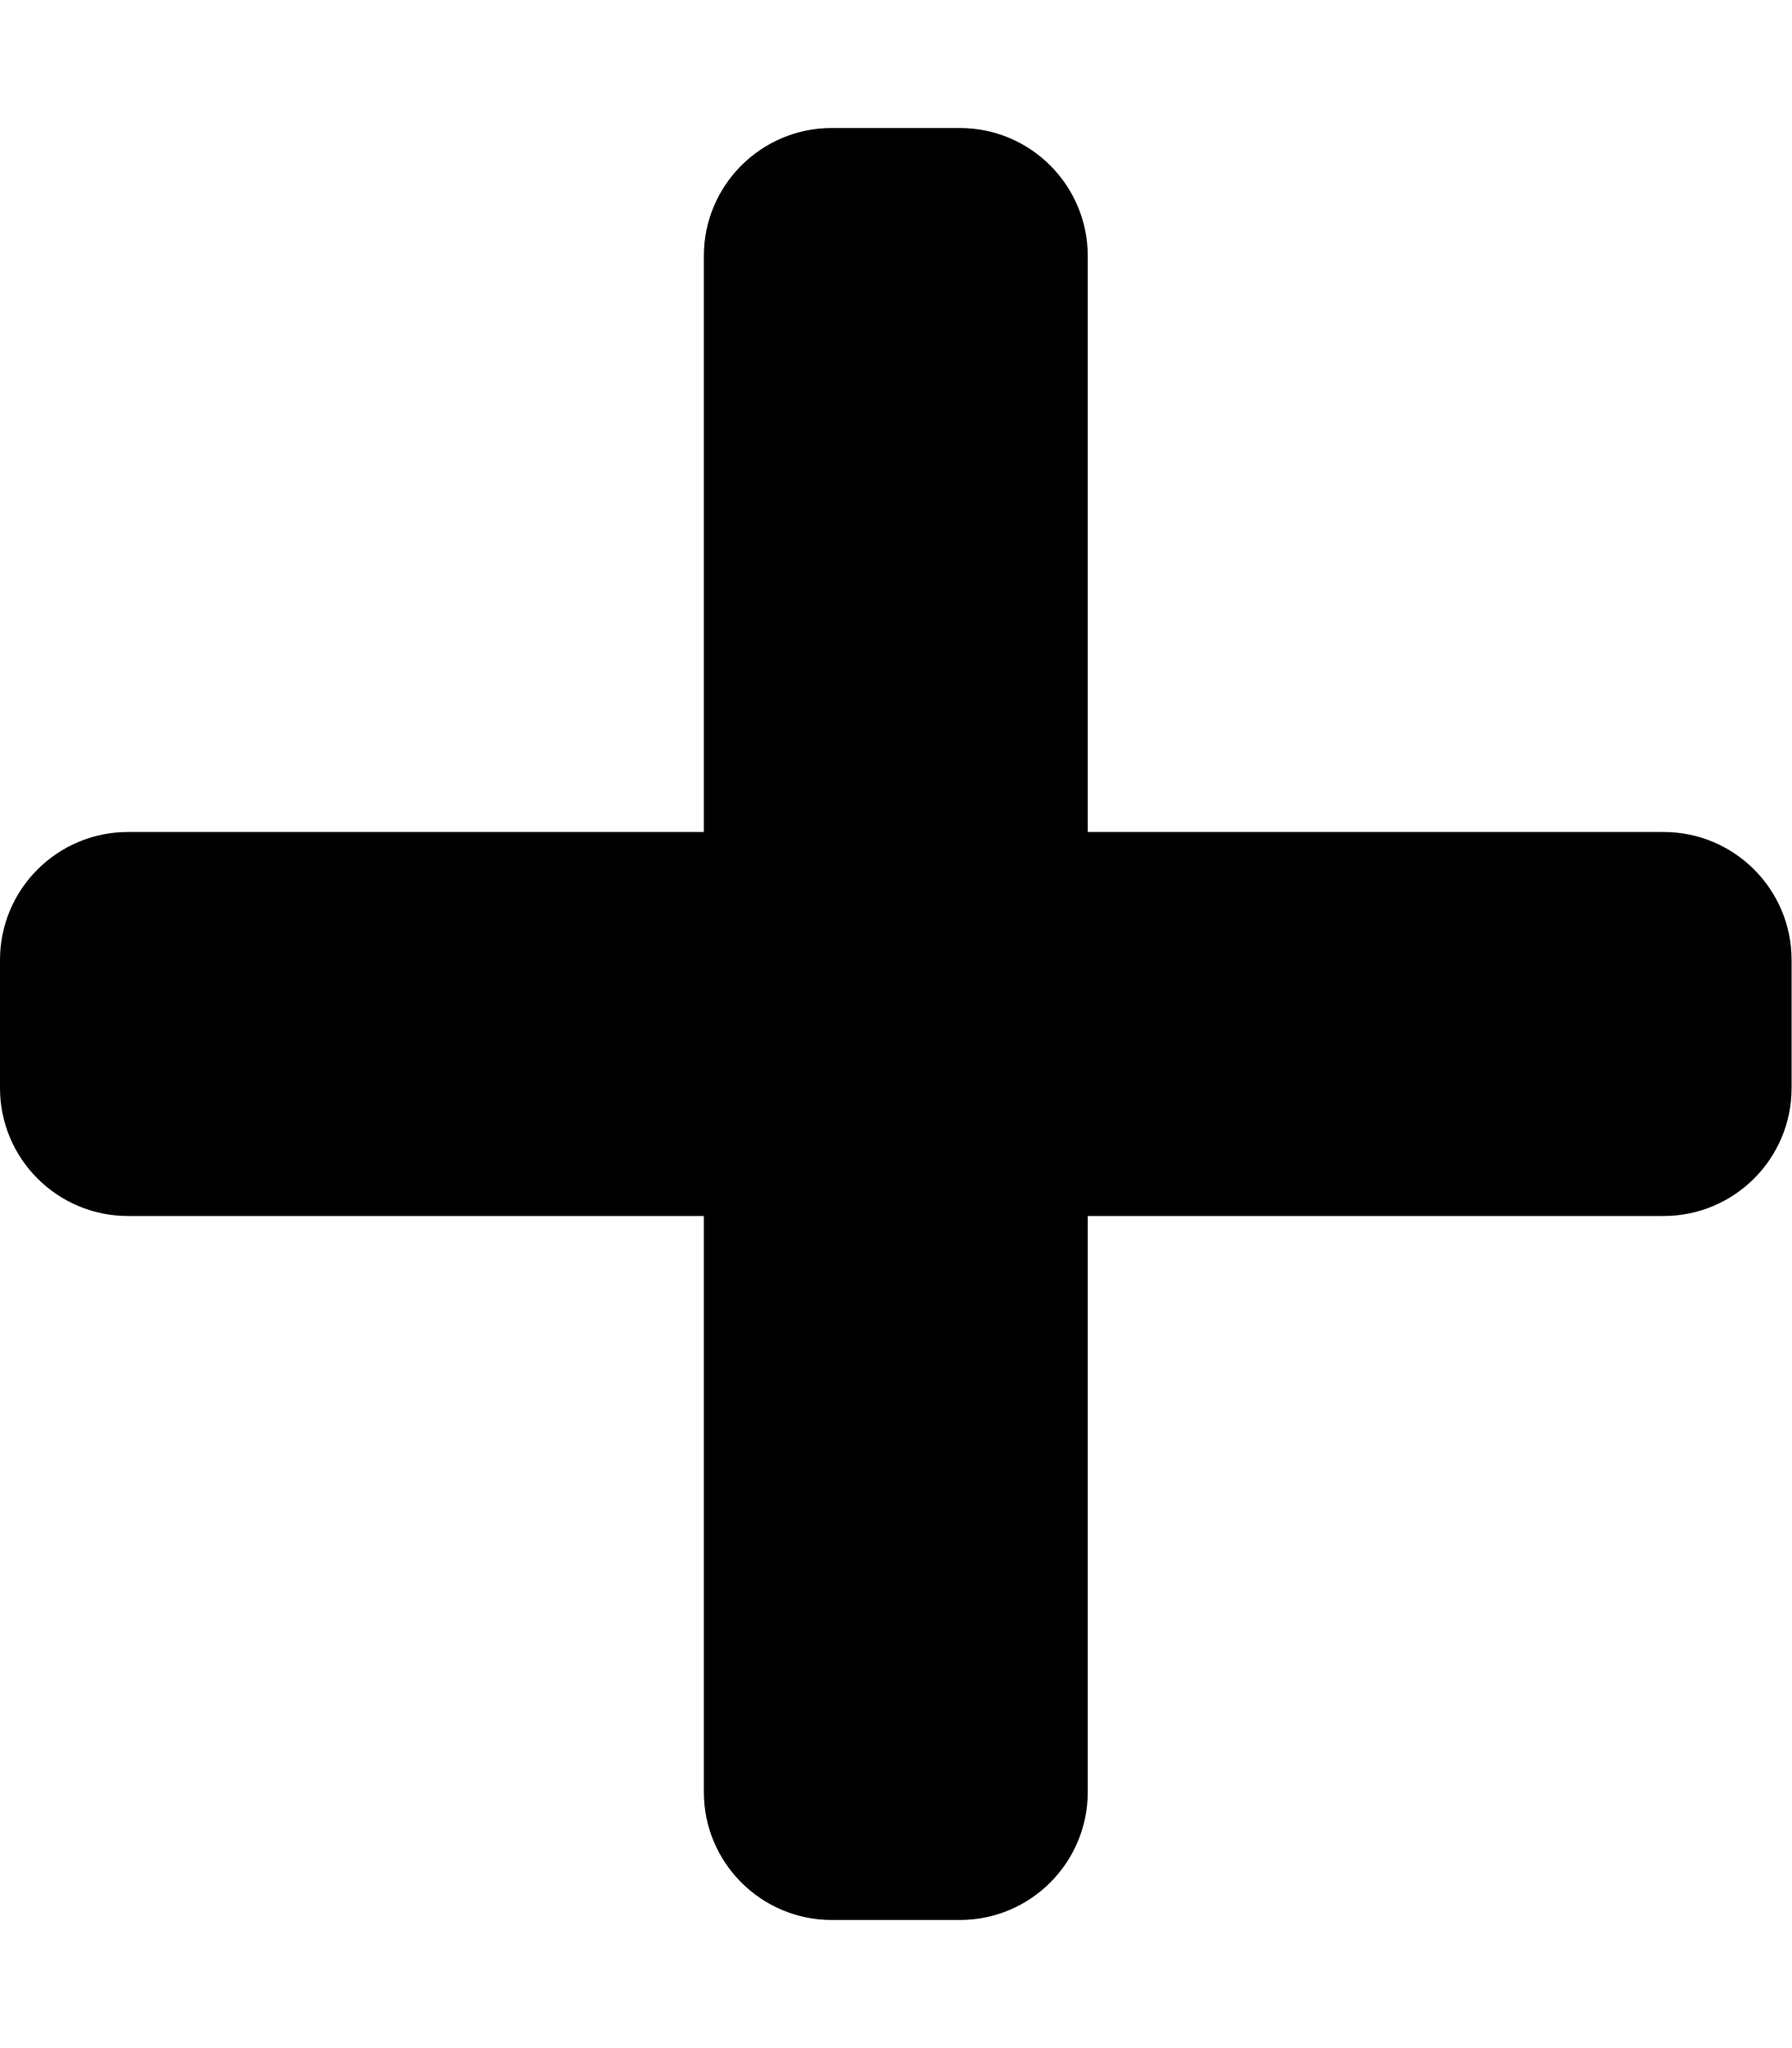
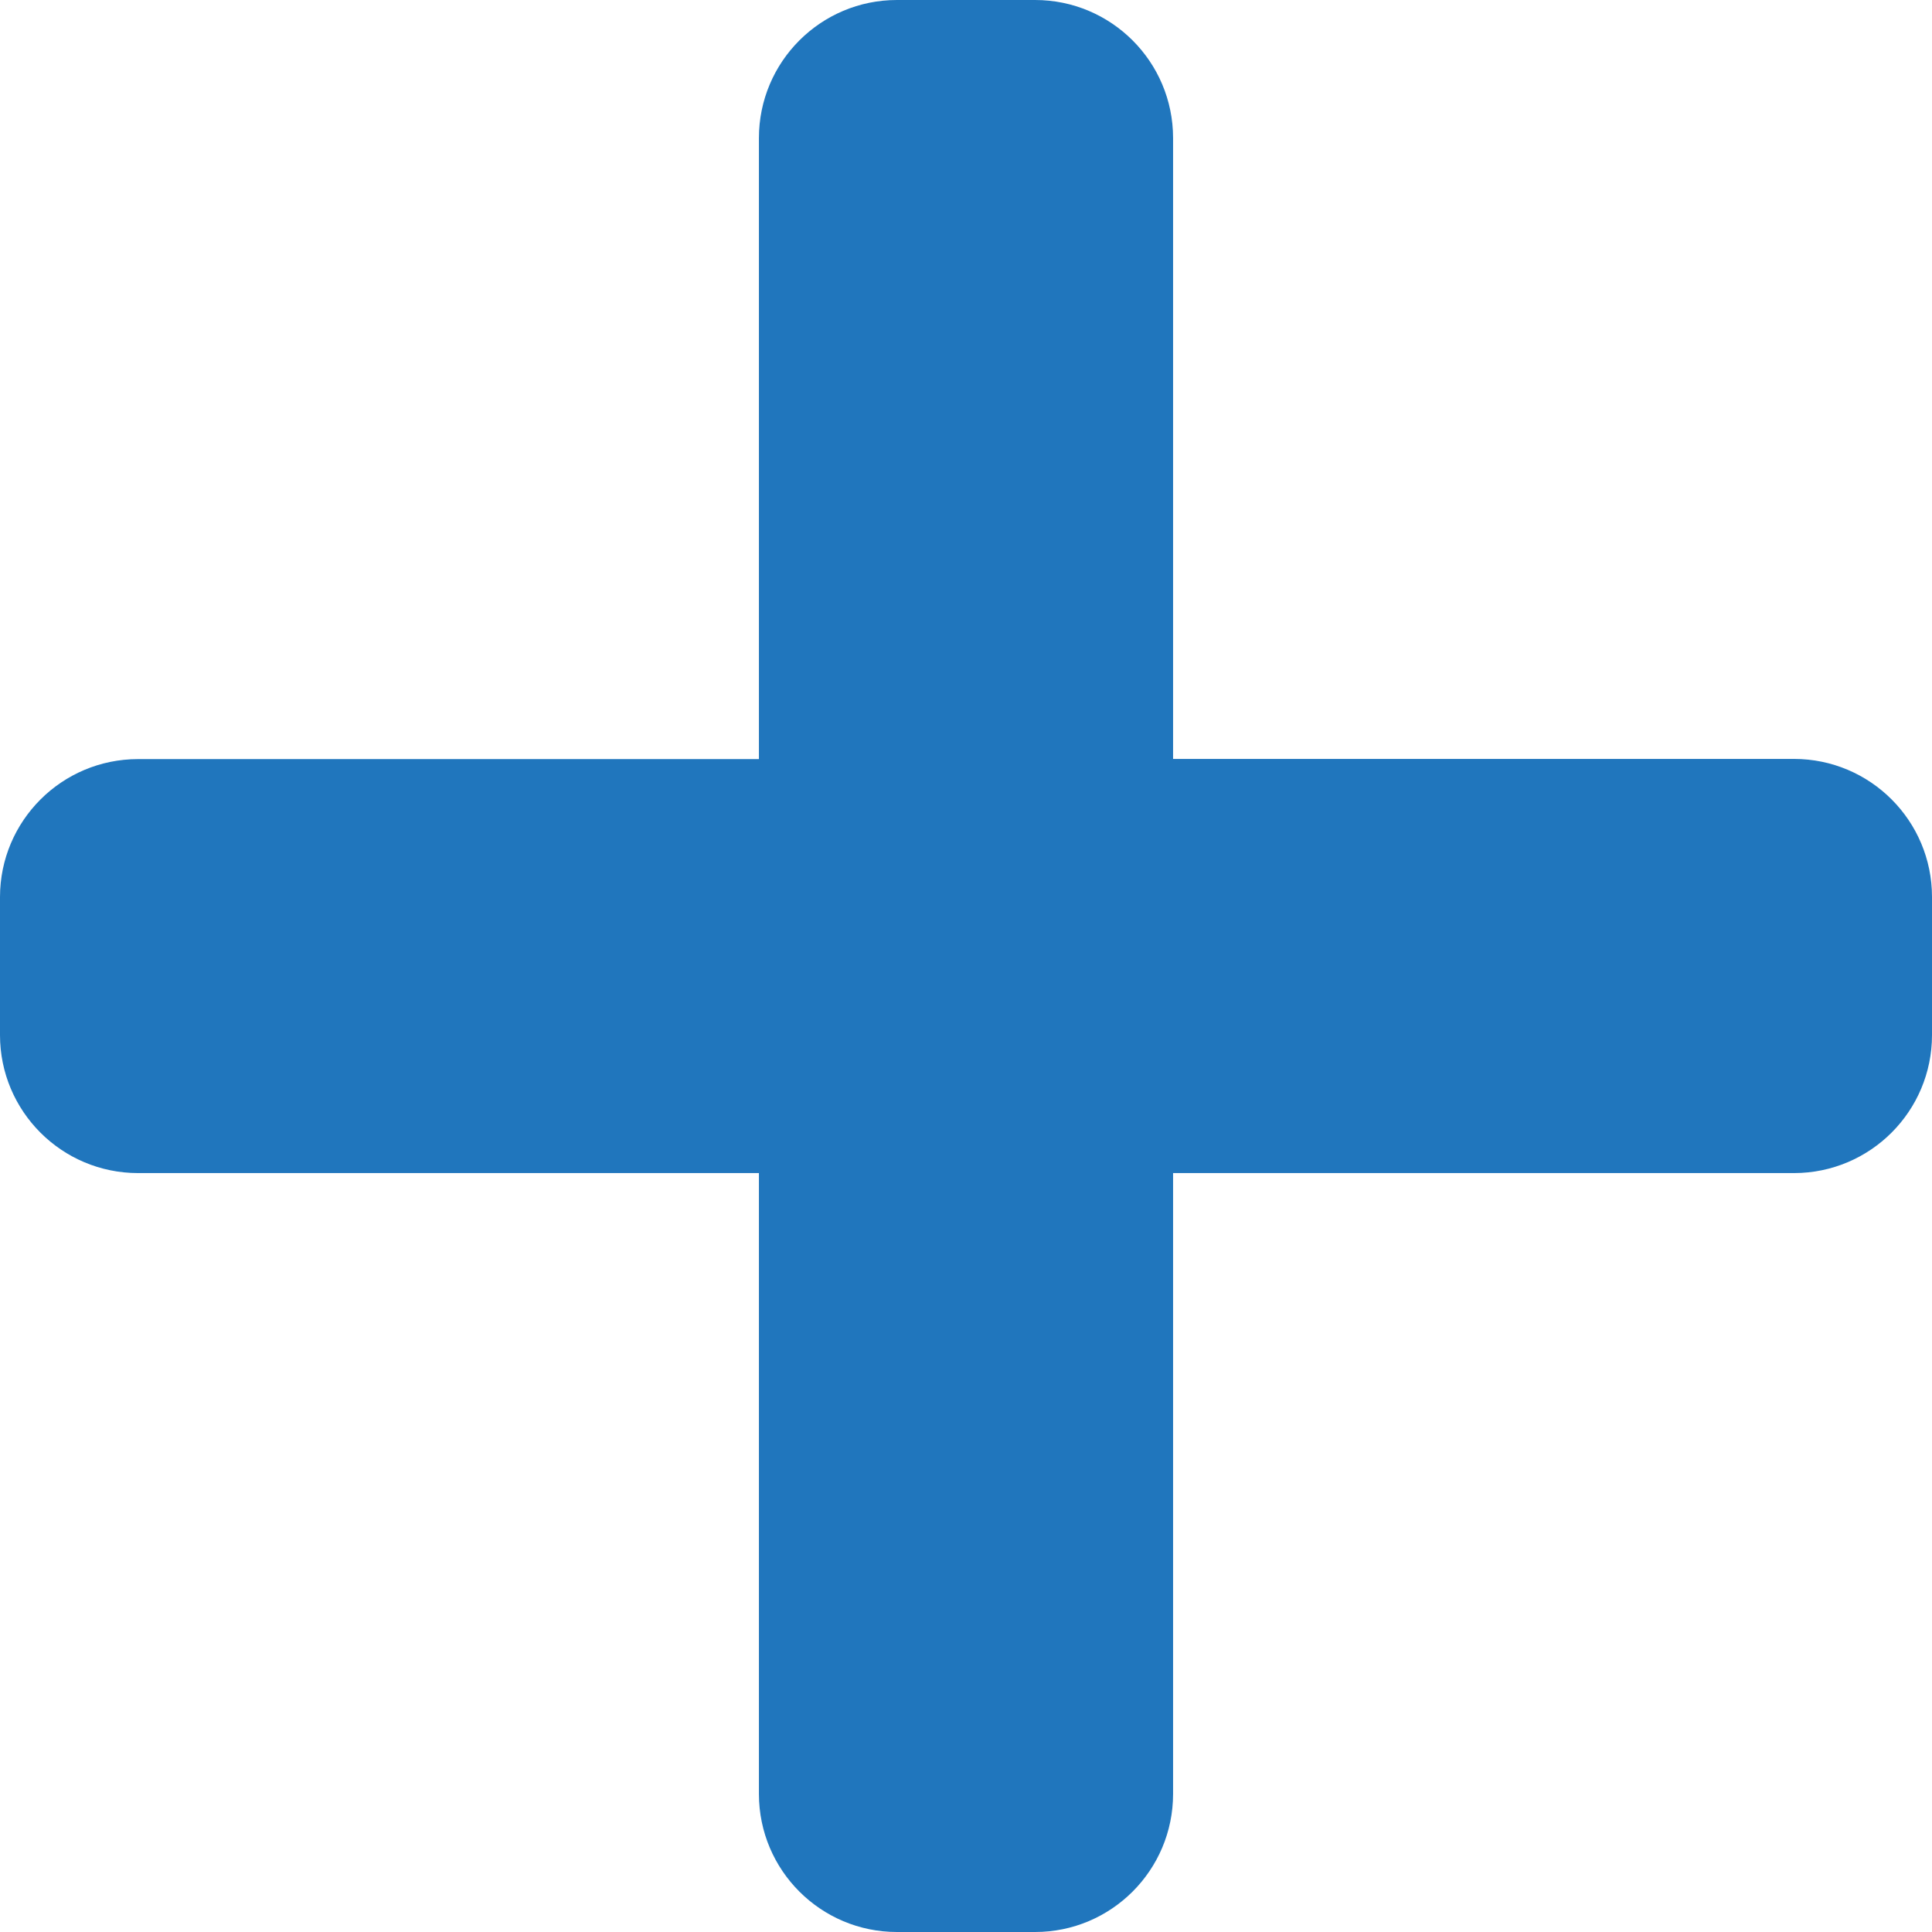
- <svg xmlns="http://www.w3.org/2000/svg" aria-hidden="true" focusable="false" data-prefix="fas" data-icon="plus" class="svg-inline--fa fa-plus fa-w-14" role="img" viewBox="0 0 448 512">
-   <path fill="currentColor" d="M416 208H272V64c0-17.67-14.33-32-32-32h-32c-17.67 0-32 14.33-32 32v144H32c-17.67 0-32 14.33-32 32v32c0 17.67 14.33 32 32 32h144v144c0 17.67 14.33 32 32 32h32c17.67 0 32-14.33 32-32V304h144c17.67 0 32-14.33 32-32v-32c0-17.67-14.33-32-32-32z" />
+ <svg xmlns="http://www.w3.org/2000/svg" width="11" height="11" viewBox="0 0 11 11">
+   <defs>
+     <style>.a{fill:#2076bd;}</style>
+   </defs>
+   <path class="a" d="M10.214,36.321H6.679V32.786A.786.786,0,0,0,5.893,32H5.107a.786.786,0,0,0-.786.786v3.536H.786A.786.786,0,0,0,0,37.107v.786a.786.786,0,0,0,.786.786H4.321v3.536A.786.786,0,0,0,5.107,43h.786a.786.786,0,0,0,.786-.786V38.679h3.536A.786.786,0,0,0,11,37.893v-.786A.786.786,0,0,0,10.214,36.321Z" transform="translate(0 -32)" />
</svg>
